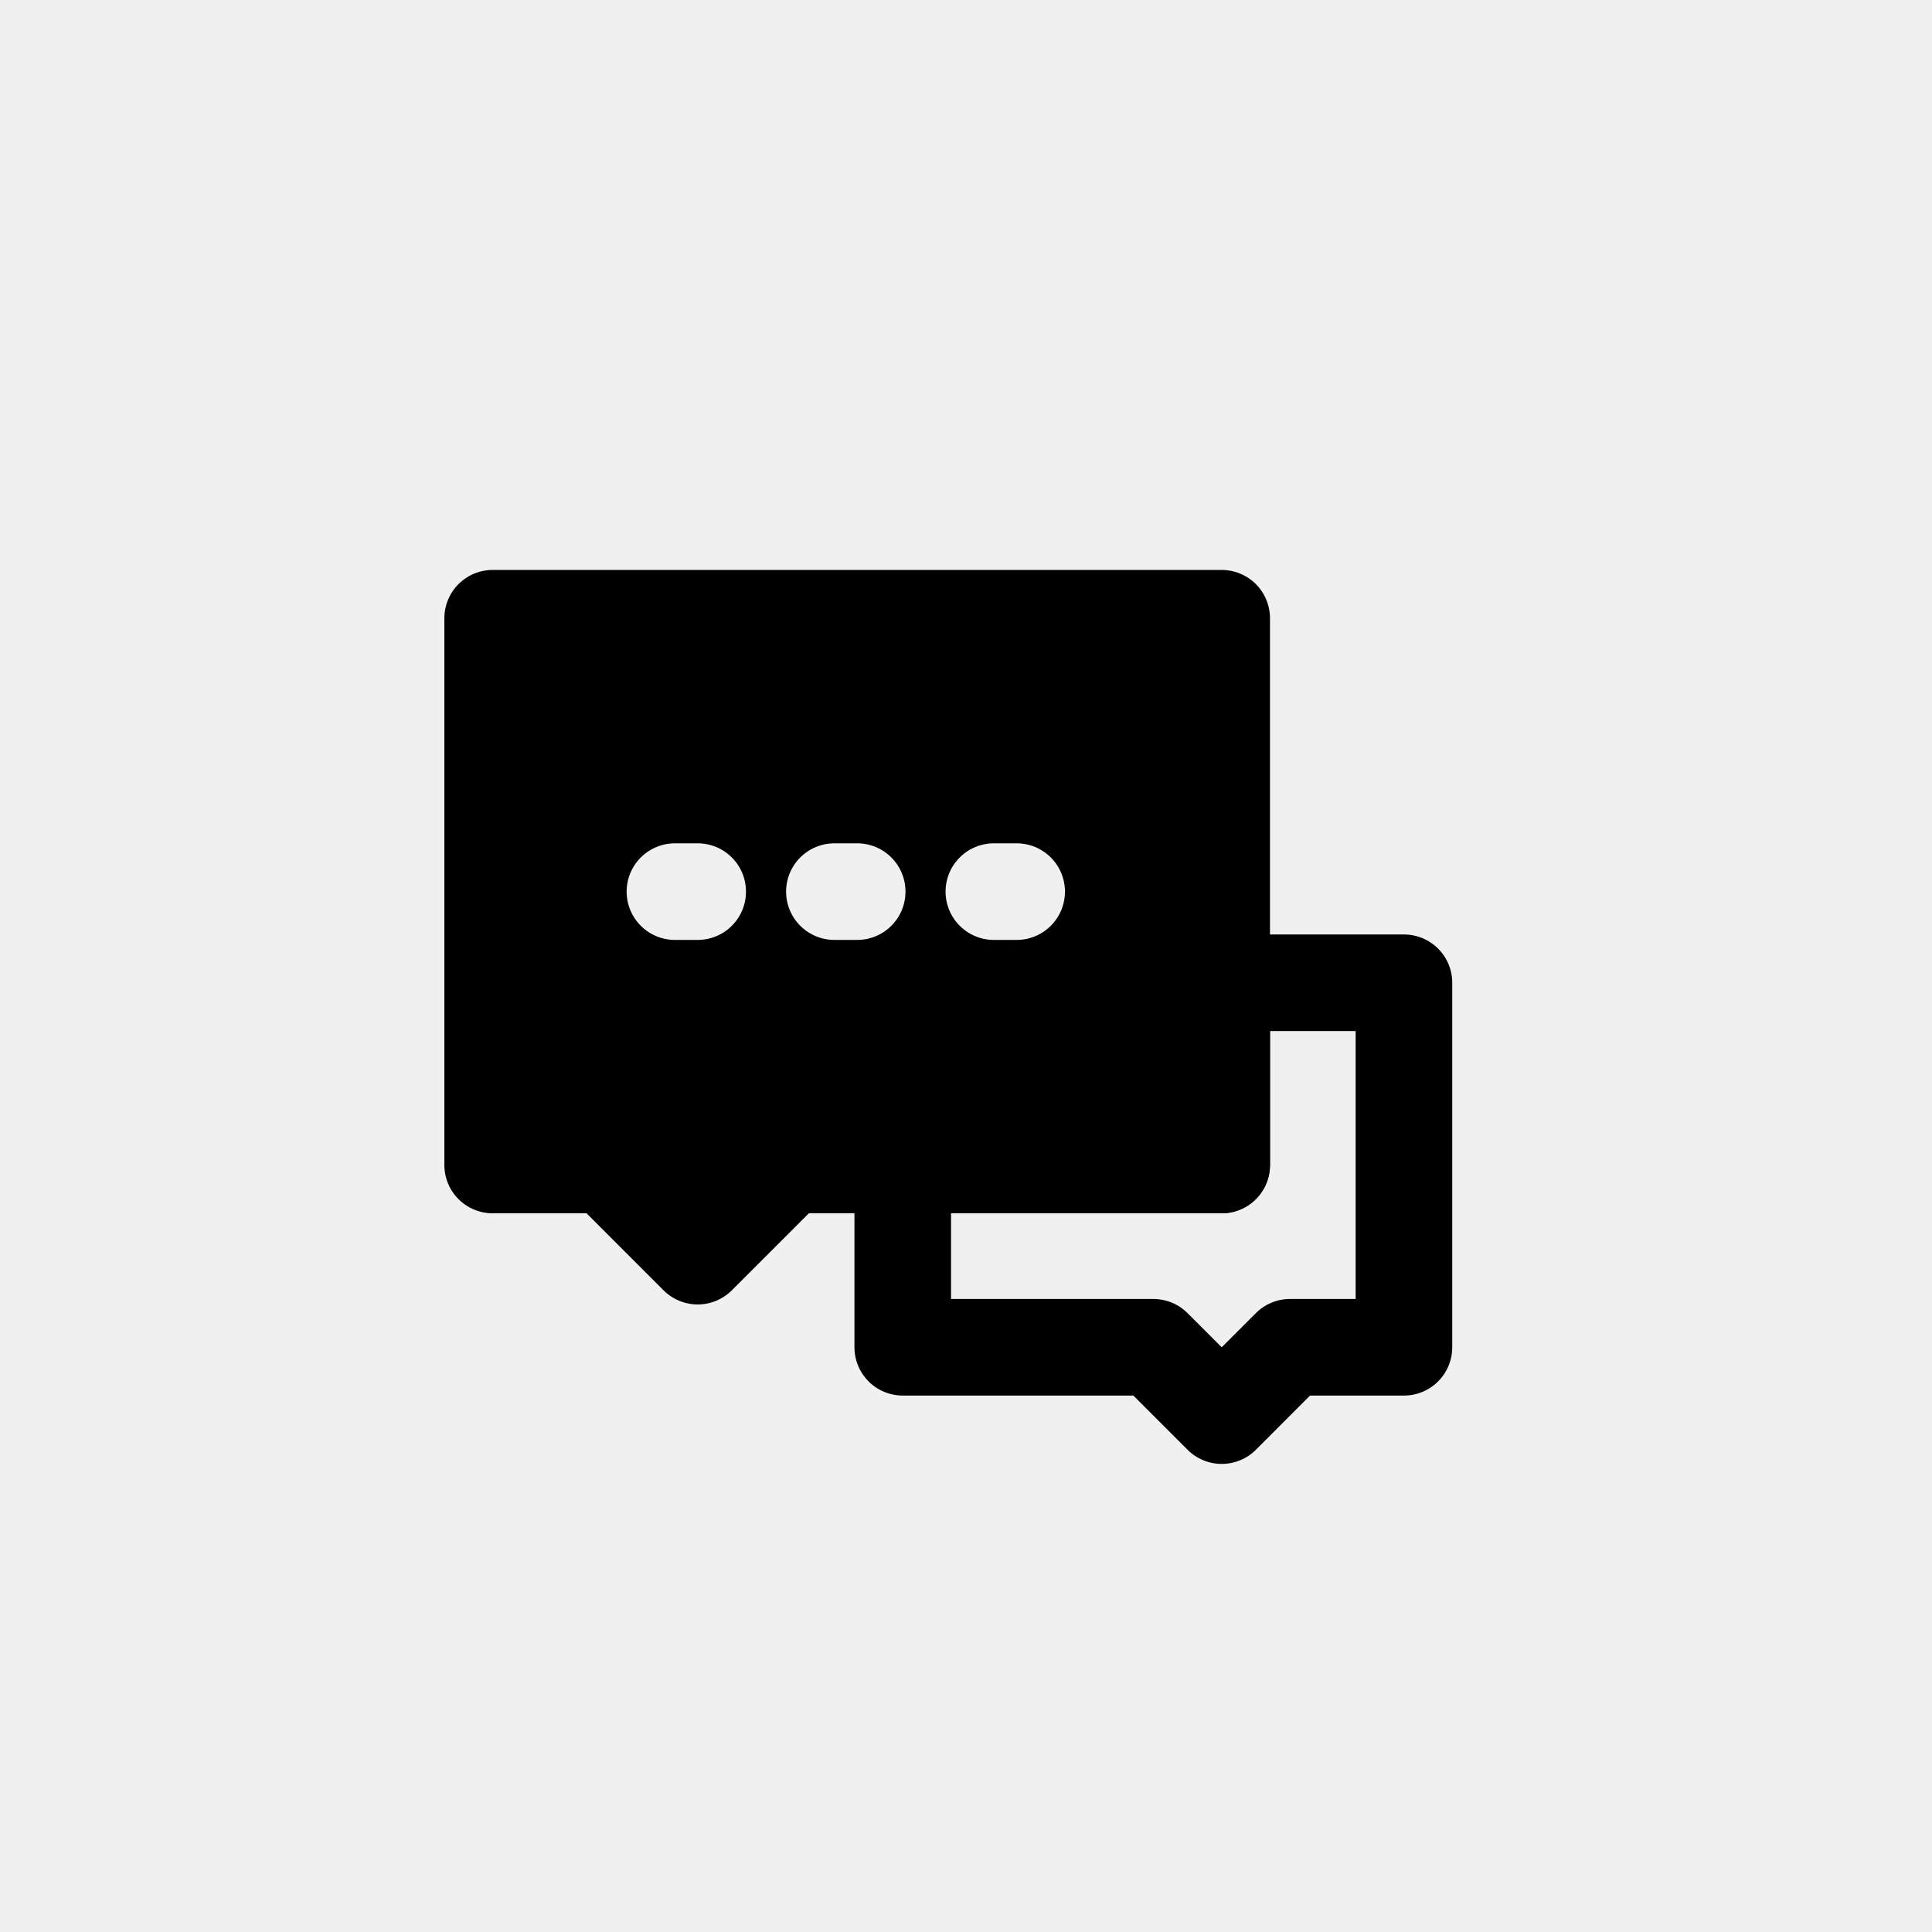
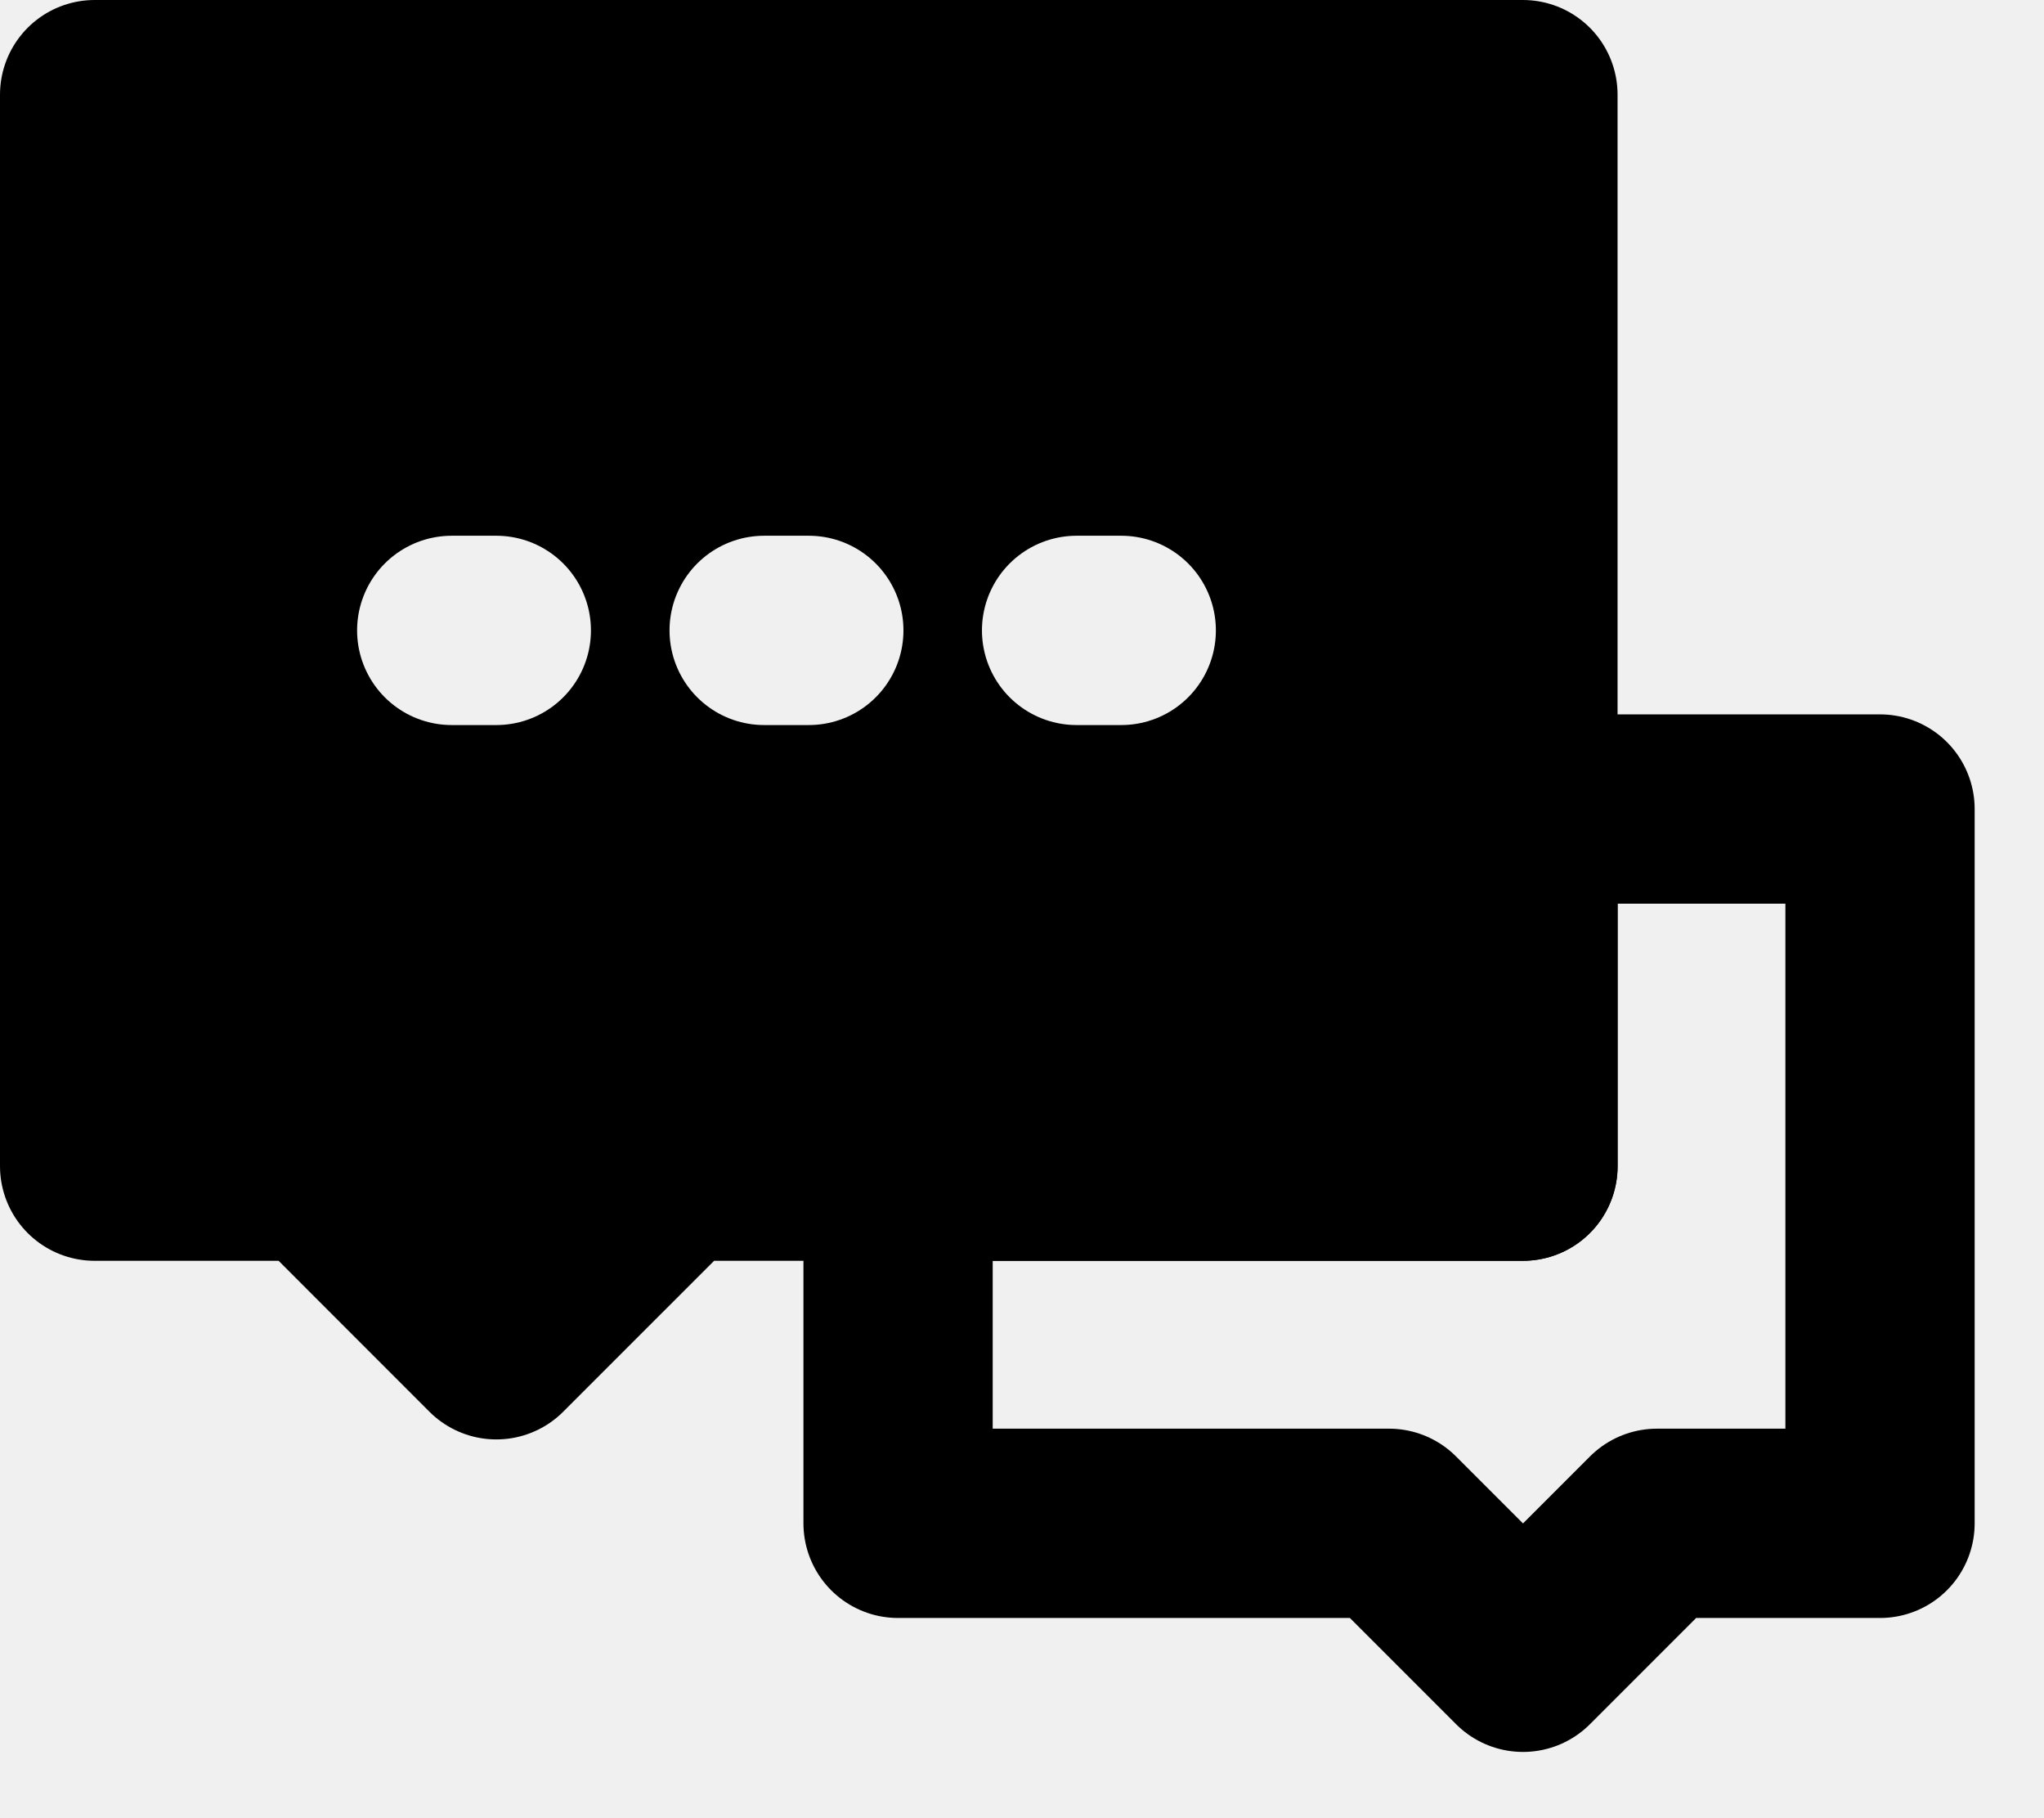
- <svg xmlns="http://www.w3.org/2000/svg" width="50" height="50" viewBox="0 0 50 50" fill="none">
-   <mask id="mask0_465_2519" style="mask-type:luminance" maskUnits="userSpaceOnUse" x="11" y="14" width="27" height="24">
-     <path d="M29.849 34.867H23.363V30.15H31.618V25.434H36.334V34.867H33.386L31.618 36.636L29.849 34.867Z" stroke="white" stroke-width="2.5" stroke-linecap="round" stroke-linejoin="round" />
-     <path d="M12.75 16H31.617V30.15H20.415L18.056 32.509L15.698 30.15H12.75V16Z" fill="white" stroke="white" stroke-width="2.5" stroke-linecap="round" stroke-linejoin="round" />
-     <path d="M21.594 23.075H22.184M25.721 23.075H26.311M17.467 23.075H18.056" stroke="black" stroke-width="2.5" stroke-linecap="round" />
+ <svg xmlns="http://www.w3.org/2000/svg" width="27" height="24" viewBox="0 0 27 24" fill="none">
+   <mask id="mask0_536_1671" style="mask-type:luminance" maskUnits="userSpaceOnUse" x="0" y="0" width="27" height="24">
+     <path d="M18.349 20.117H11.863V15.4H20.118V10.684H24.834V20.117H21.887L20.118 21.886L18.349 20.117Z" stroke="white" stroke-width="2.5" stroke-linecap="round" stroke-linejoin="round" />
+     <path d="M1.25 1.25H20.117V15.4H8.915L6.556 17.759L4.198 15.4H1.25V1.25Z" fill="white" stroke="white" stroke-width="2.5" stroke-linecap="round" stroke-linejoin="round" />
+     <path d="M10.094 8.325H10.684M14.221 8.325H14.811M5.967 8.325H6.556" stroke="black" stroke-width="2.5" stroke-linecap="round" />
  </mask>
-   <g mask="url(#mask0_465_2519)">
-     <path d="M10.393 12.462H38.693V40.763H10.393V12.462Z" fill="currentColor" />
+   <g mask="url(#mask0_536_1671)">
+     <path d="M-1.107 -2.288H27.193V26.013H-1.107V-2.288Z" fill="currentColor" />
  </g>
</svg>
